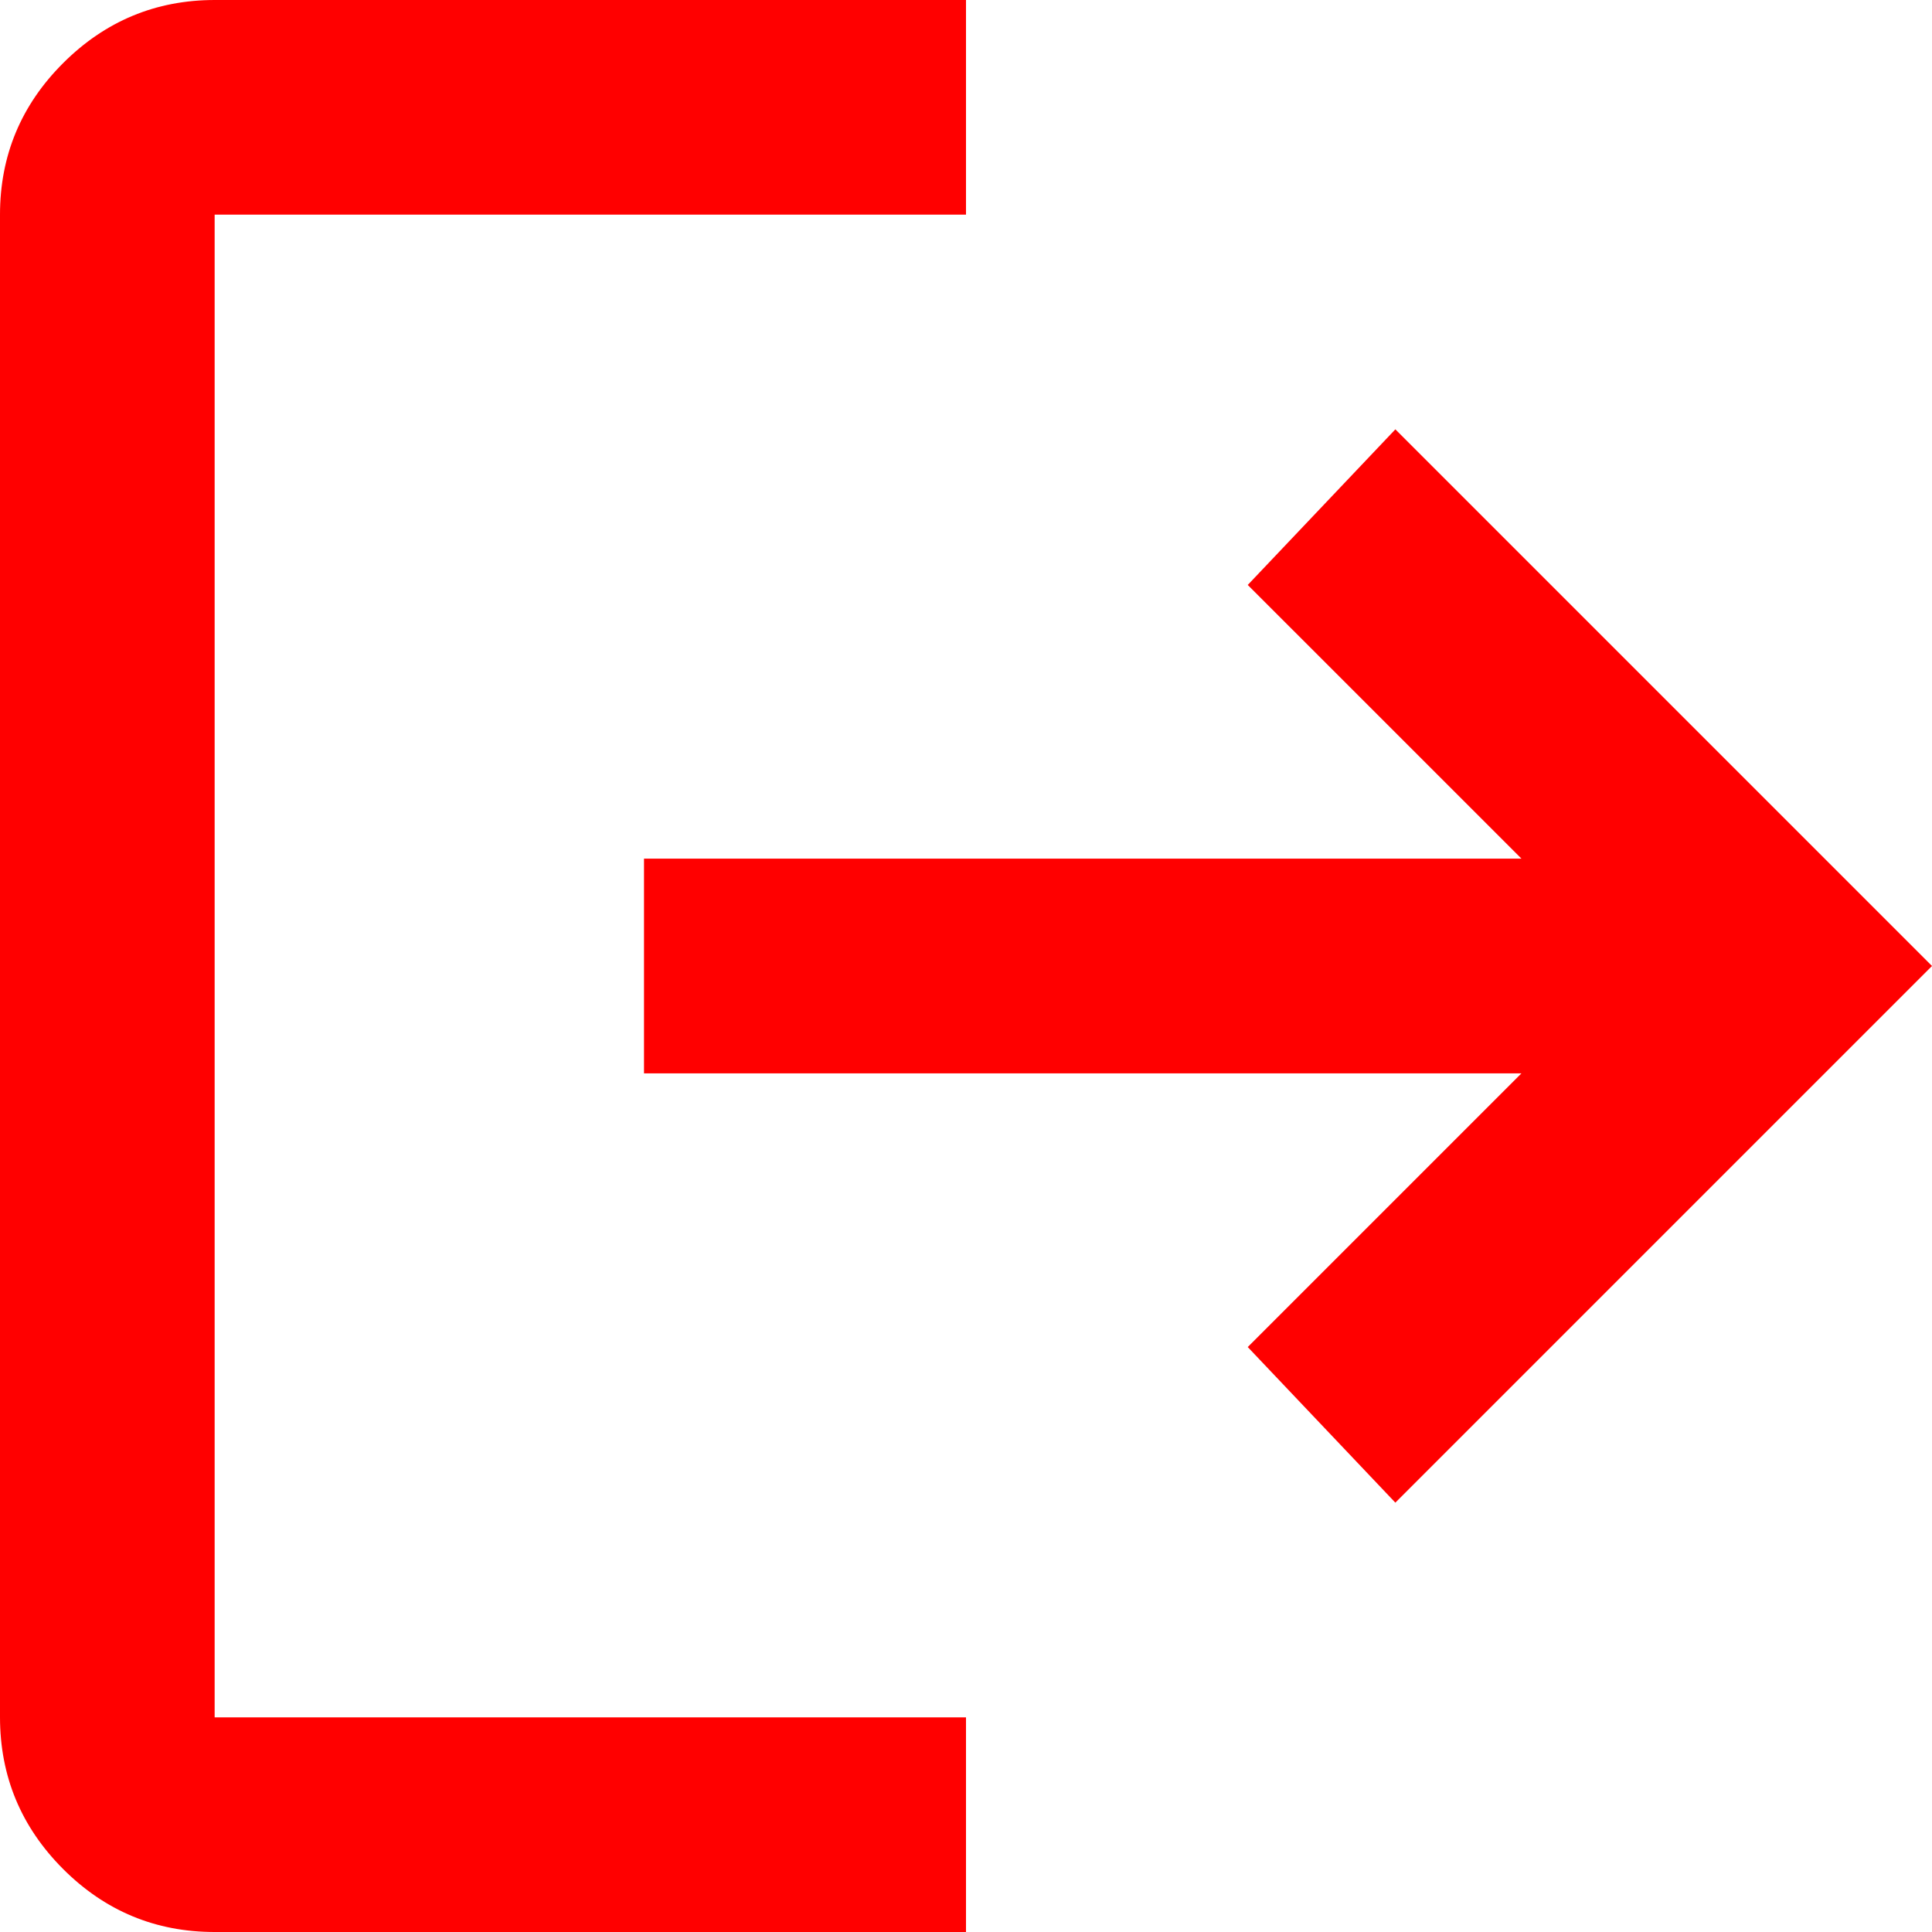
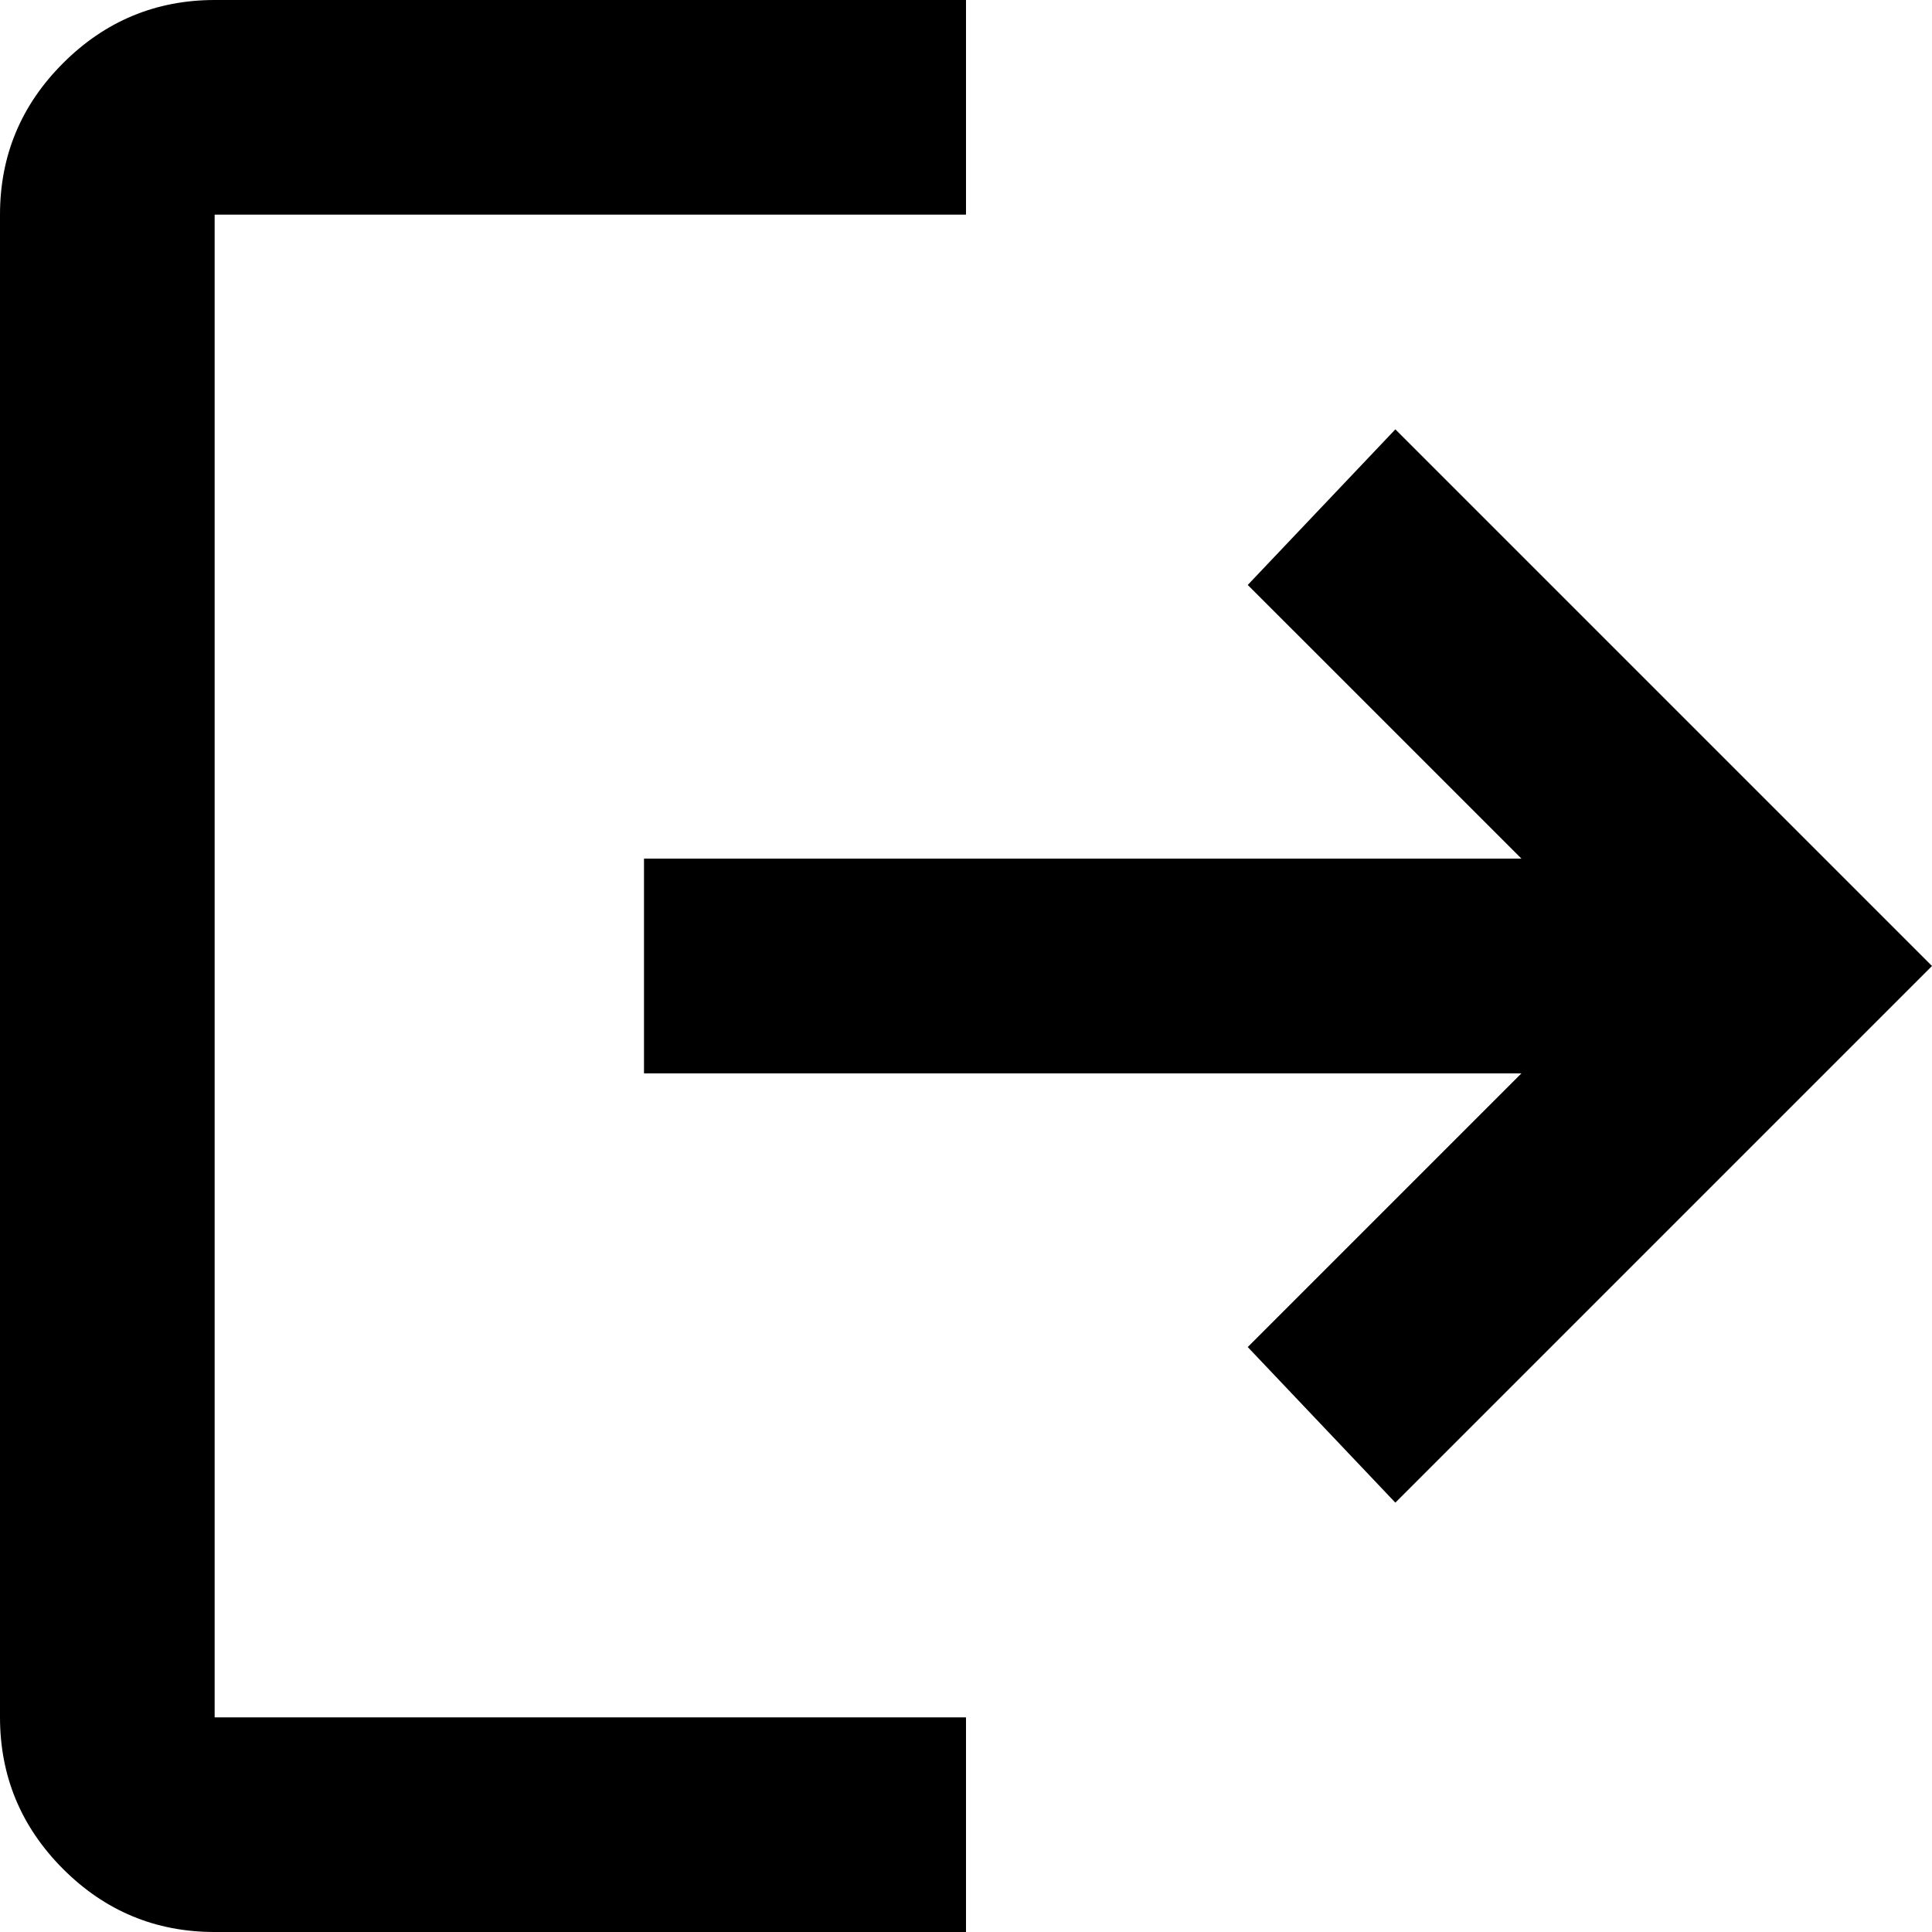
- <svg xmlns="http://www.w3.org/2000/svg" width="30" height="30" viewBox="0 0 30 30" fill="none">
-   <path d="M3.333 30C2.417 30 1.632 29.674 0.98 29.022C0.328 28.369 0.001 27.584 0 26.667V3.333C0 2.417 0.327 1.632 0.98 0.98C1.633 0.328 2.418 0.001 3.333 0H15V3.333H3.333V26.667H15V30H3.333ZM21.667 23.333L19.375 20.917L23.625 16.667H10V13.333H23.625L19.375 9.083L21.667 6.667L30 15L21.667 23.333Z" fill="#FF0000" />
+ <svg xmlns="http://www.w3.org/2000/svg" width="30" height="30" viewBox="0 0 30 30">
+   <path d="M3.333 30C2.417 30 1.632 29.674 0.98 29.022C0.328 28.369 0.001 27.584 0 26.667V3.333C0 2.417 0.327 1.632 0.98 0.98C1.633 0.328 2.418 0.001 3.333 0H15V3.333H3.333V26.667H15V30H3.333ZM21.667 23.333L19.375 20.917L23.625 16.667H10V13.333H23.625L19.375 9.083L21.667 6.667L30 15L21.667 23.333Z" />
</svg>
